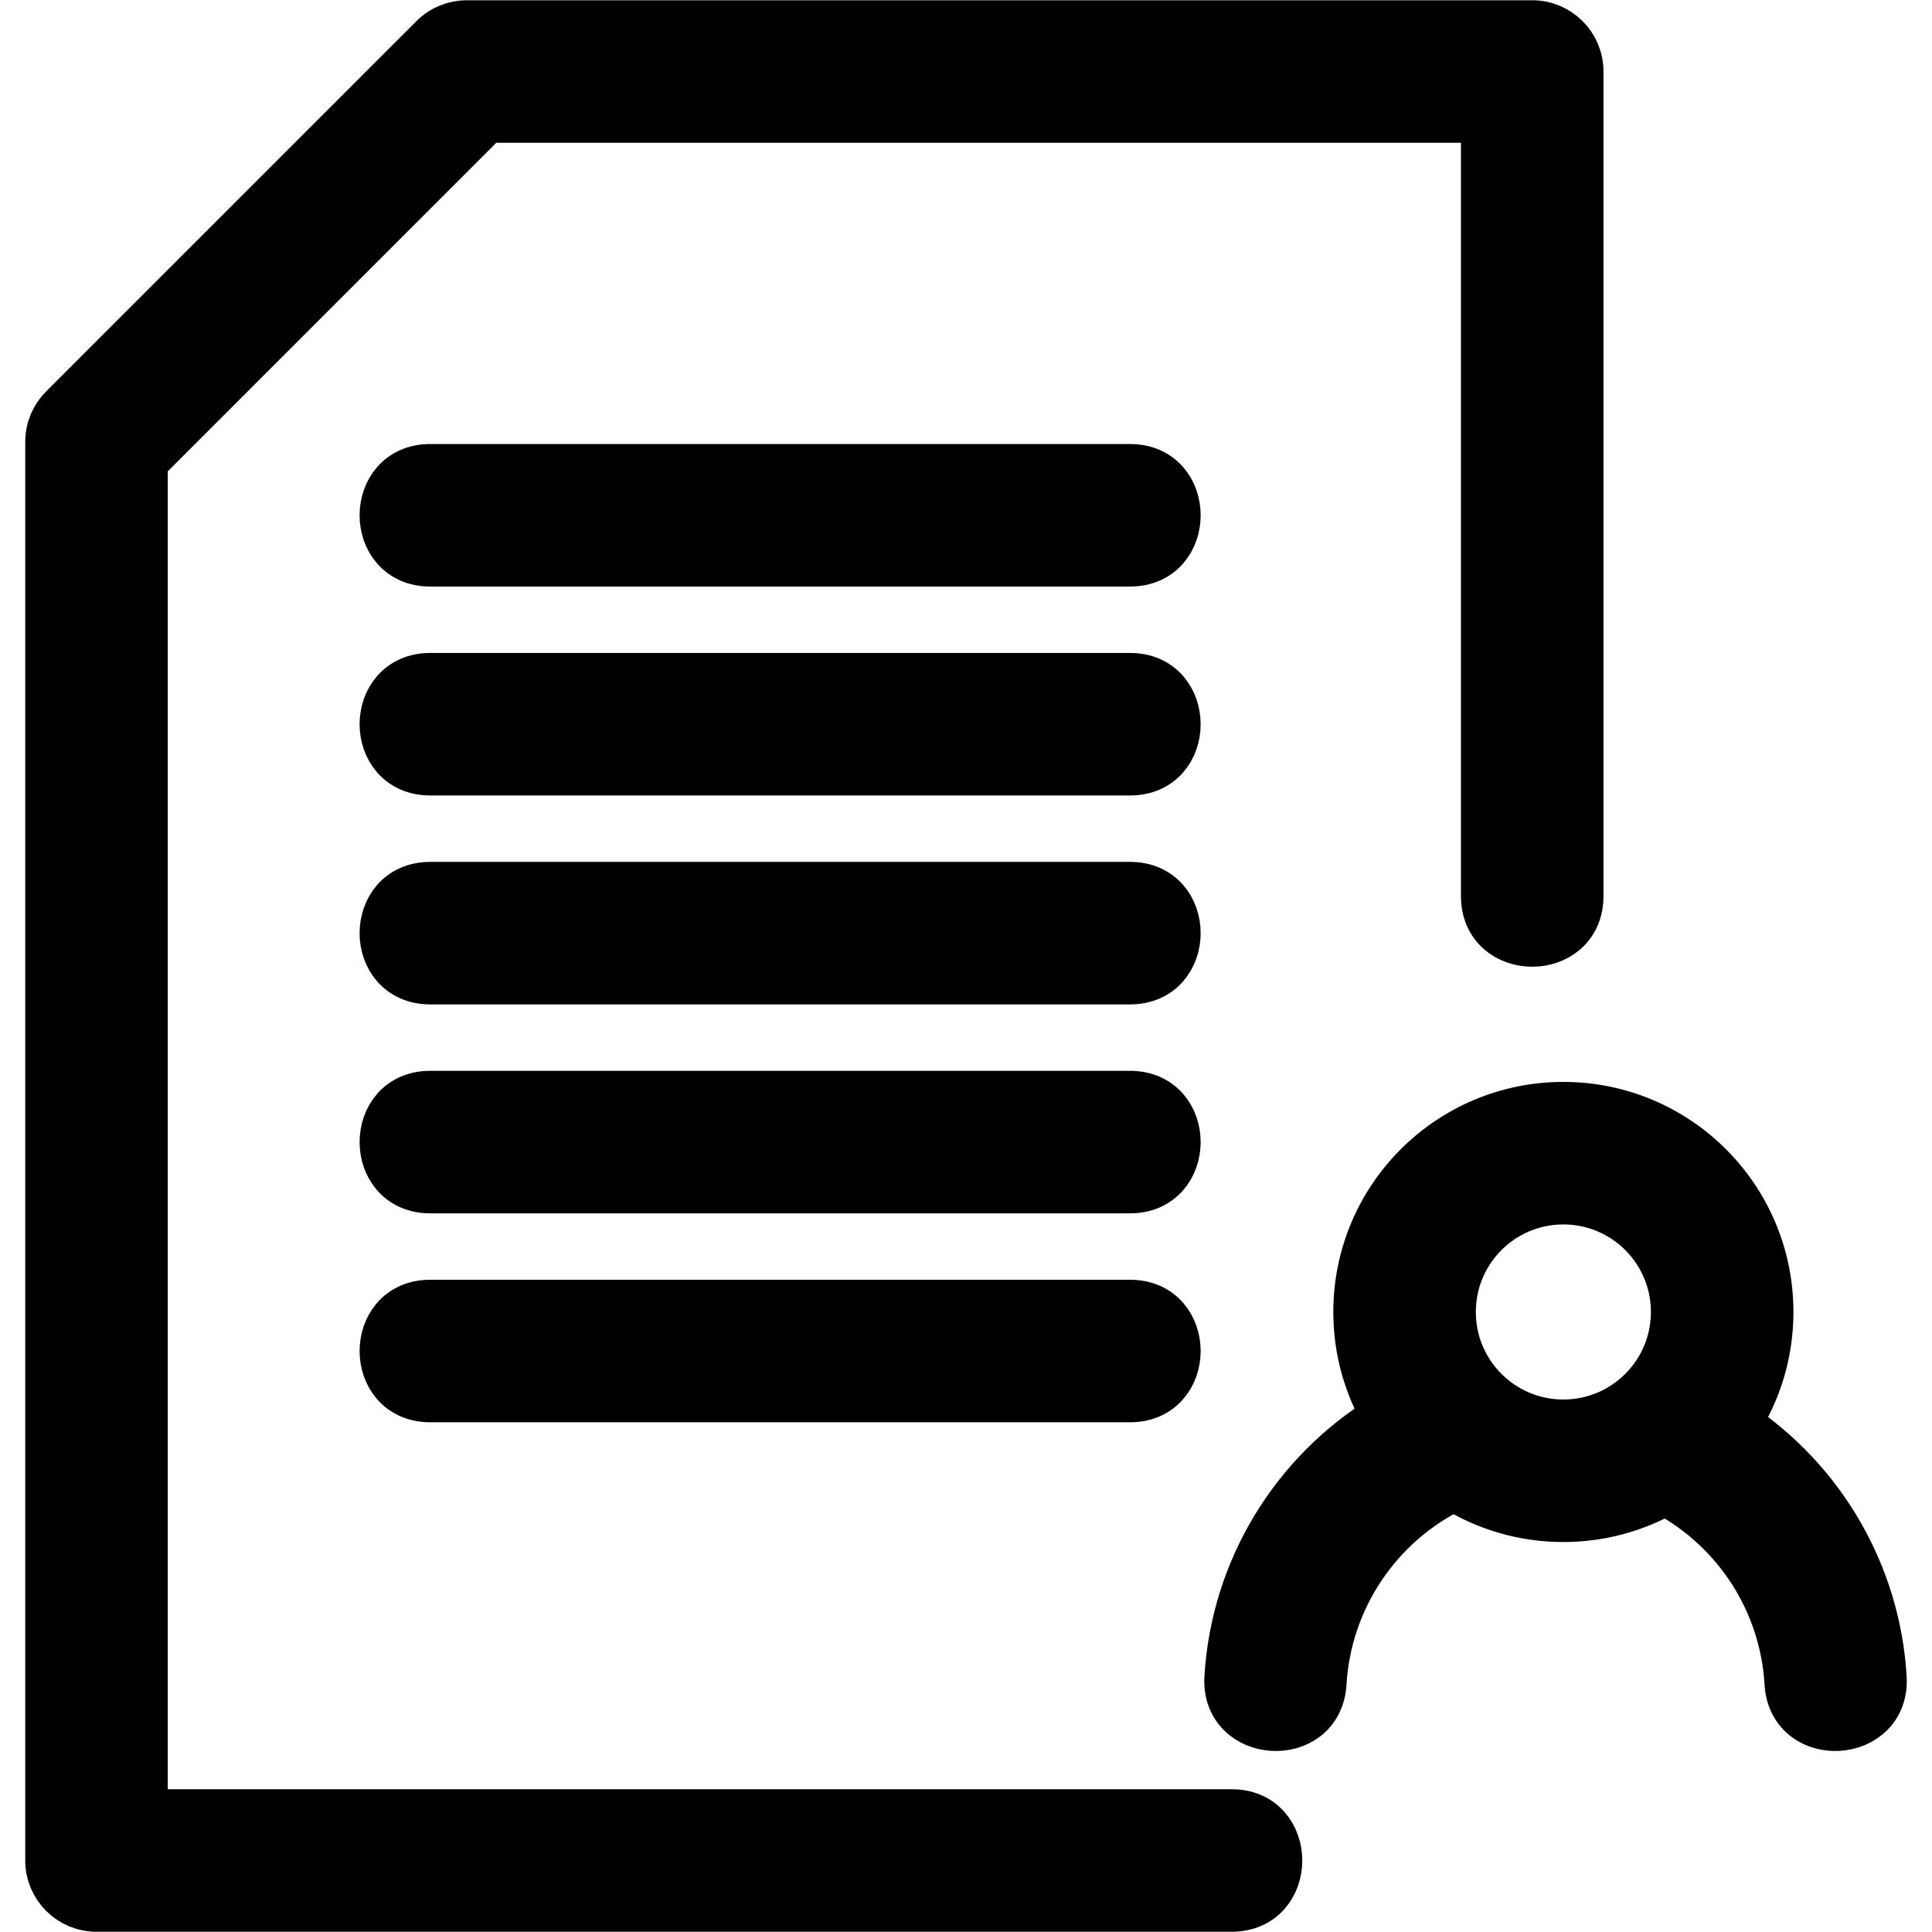
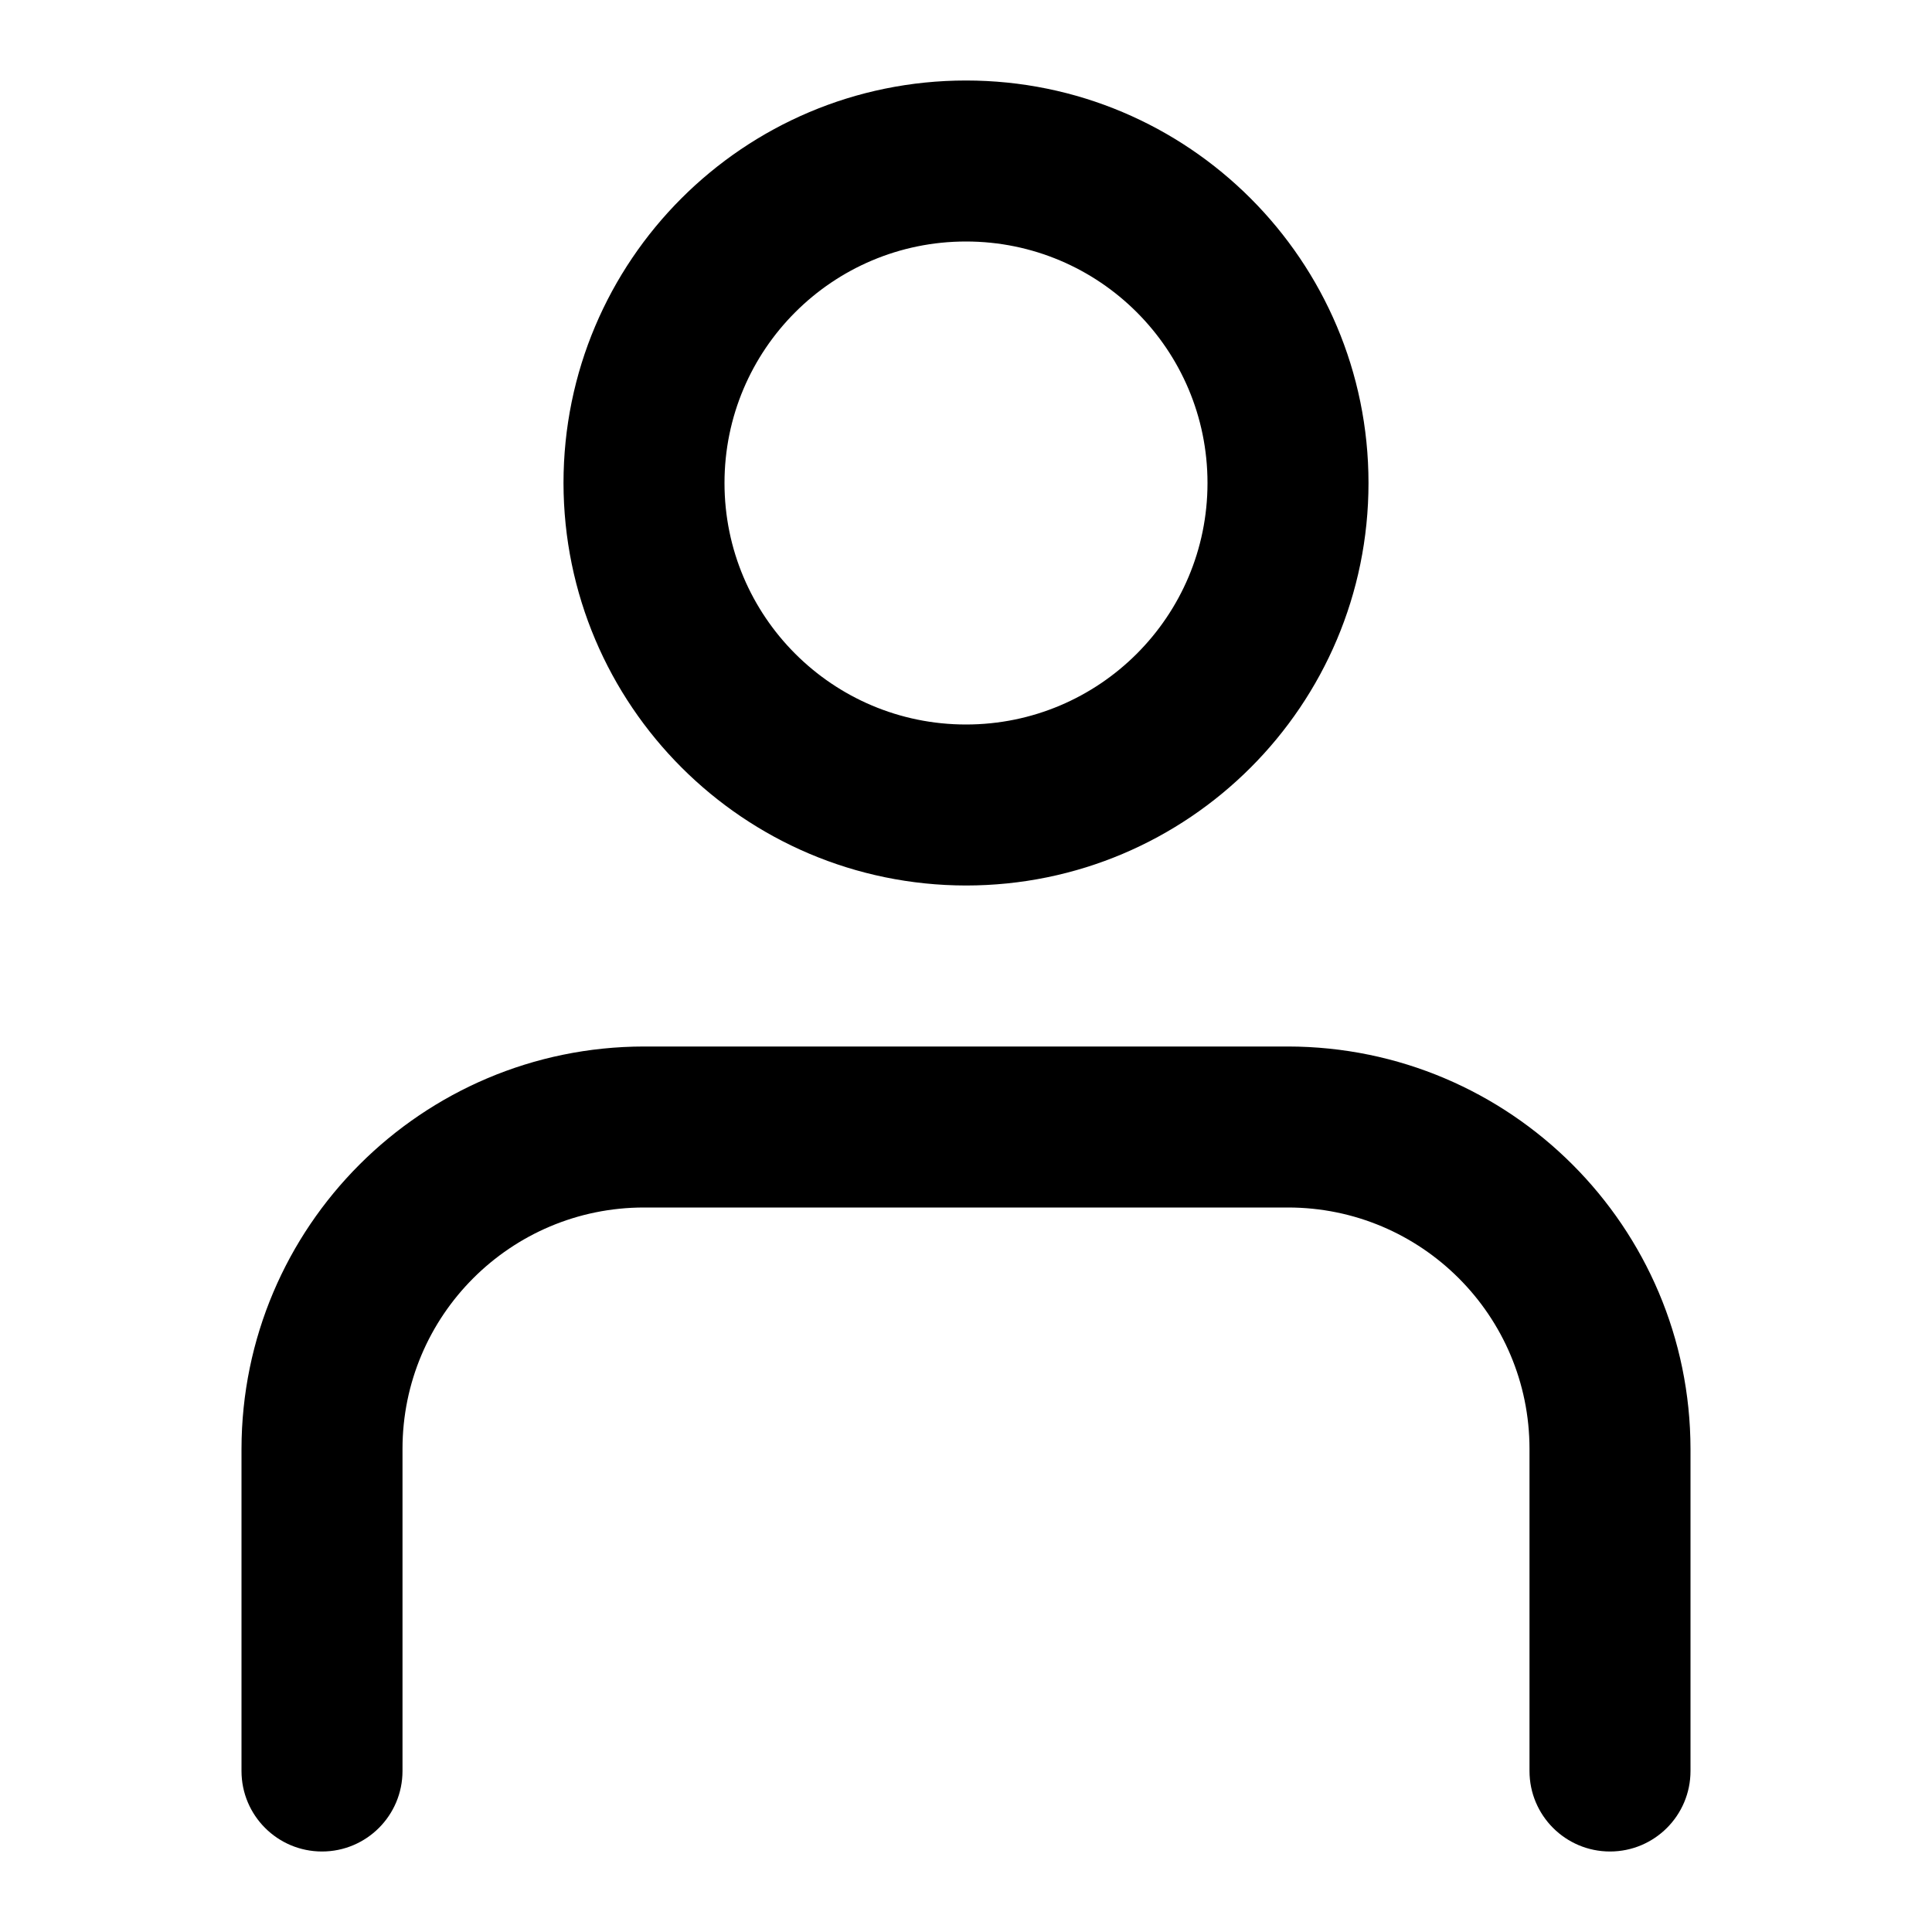
- <svg xmlns="http://www.w3.org/2000/svg" fill="#000000" width="800px" height="800px" viewBox="0 0 846.66 846.66" style="shape-rendering:geometricPrecision; text-rendering:geometricPrecision; image-rendering:optimizeQuality; fill-rule:evenodd; clip-rule:evenodd" version="1.1" xml:space="preserve" stroke="#000000" stroke-width="21.166">
-   <g id="SVGRepo_bgCarrier" stroke-width="0" />
-   <g id="SVGRepo_tracerCarrier" stroke-linecap="round" stroke-linejoin="round" />
-   <g id="SVGRepo_iconCarrier">
-     <defs>
-       <style type="text/css">  .fil0 {fill:black;fill-rule:nonzero}  </style>
-     </defs>
-     <g id="Layer_x0020_1">
-       <path class="fil0" d="M539.75 794.68c27.15,0 27.15,41.29 0,41.29l-497.47 0c-11.4,0 -20.64,-9.25 -20.64,-20.65l0 -621.69c0,-5.7 2.31,-10.87 6.04,-14.6l162.3 -162.29c4.03,-4.03 9.31,-6.05 14.59,-6.05l466.89 0c11.4,0 20.65,9.25 20.65,20.65l0 361.36c0,27.16 -41.29,27.16 -41.29,0l0 -340.72 -437.7 0 -150.19 150.2 0 592.5 476.82 0zm-351.21 -181.98c-27.16,0 -27.16,-41.29 0,-41.29l306.67 0c27.16,0 27.16,41.29 0,41.29l-306.67 0zm0 -274.68c-27.16,0 -27.16,-41.29 0,-41.29l306.67 0c27.16,0 27.16,41.29 0,41.29l-306.67 0zm0 91.56c-27.16,0 -27.16,-41.29 0,-41.29l306.67 0c27.16,0 27.16,41.29 0,41.29l-306.67 0zm0 91.56c-27.16,0 -27.16,-41.29 0,-41.29l306.67 0c27.16,0 27.16,41.29 0,41.29l-306.67 0zm0 -274.68c-27.16,0 -27.16,-41.29 0,-41.29l306.67 0c27.16,0 27.16,41.29 0,41.29l-306.67 0zm496.57 238.25c49.84,0 90.24,40.4 90.24,90.24 0,18.1 -5.33,34.95 -14.5,49.07 37.57,24.93 61.47,66.08 64.13,111.2 1.59,27.06 -39.55,29.47 -41.13,2.42 -2.11,-35.69 -22.61,-67.48 -54.13,-84.24 -13.16,7.5 -28.38,11.78 -44.61,11.78 -17.56,0 -33.95,-5.01 -47.81,-13.69 -33.44,16.12 -55.6,49.04 -57.79,86.15 -1.59,27.05 -42.72,24.64 -41.13,-2.42 2.79,-47.18 28.75,-89.88 69.08,-114.28 -7.99,-13.47 -12.58,-29.19 -12.58,-45.99 0,-49.83 40.4,-90.24 90.23,-90.24zm0 41.29c-27.03,0 -48.94,21.92 -48.94,48.95 0,27.03 21.91,48.94 48.94,48.94 27.03,0 48.95,-21.91 48.95,-48.94 0,-27.03 -21.91,-48.95 -48.95,-48.95z" />
-     </g>
-   </g>
+ <svg xmlns="http://www.w3.org/2000/svg" fill="#000000" width="800px" height="800px" viewBox="0 0 24 24">
+   <path d="M12,11A5,5,0,1,0,7,6,5.006,5.006,0,0,0,12,11Zm0-8A3,3,0,1,1,9,6,3,3,0,0,1,12,3ZM3,22V18a5.006,5.006,0,0,1,5-5h8a5.006,5.006,0,0,1,5,5v4a1,1,0,0,1-2,0V18a3,3,0,0,0-3-3H8a3,3,0,0,0-3,3v4a1,1,0,0,1-2,0Z" />
</svg>
